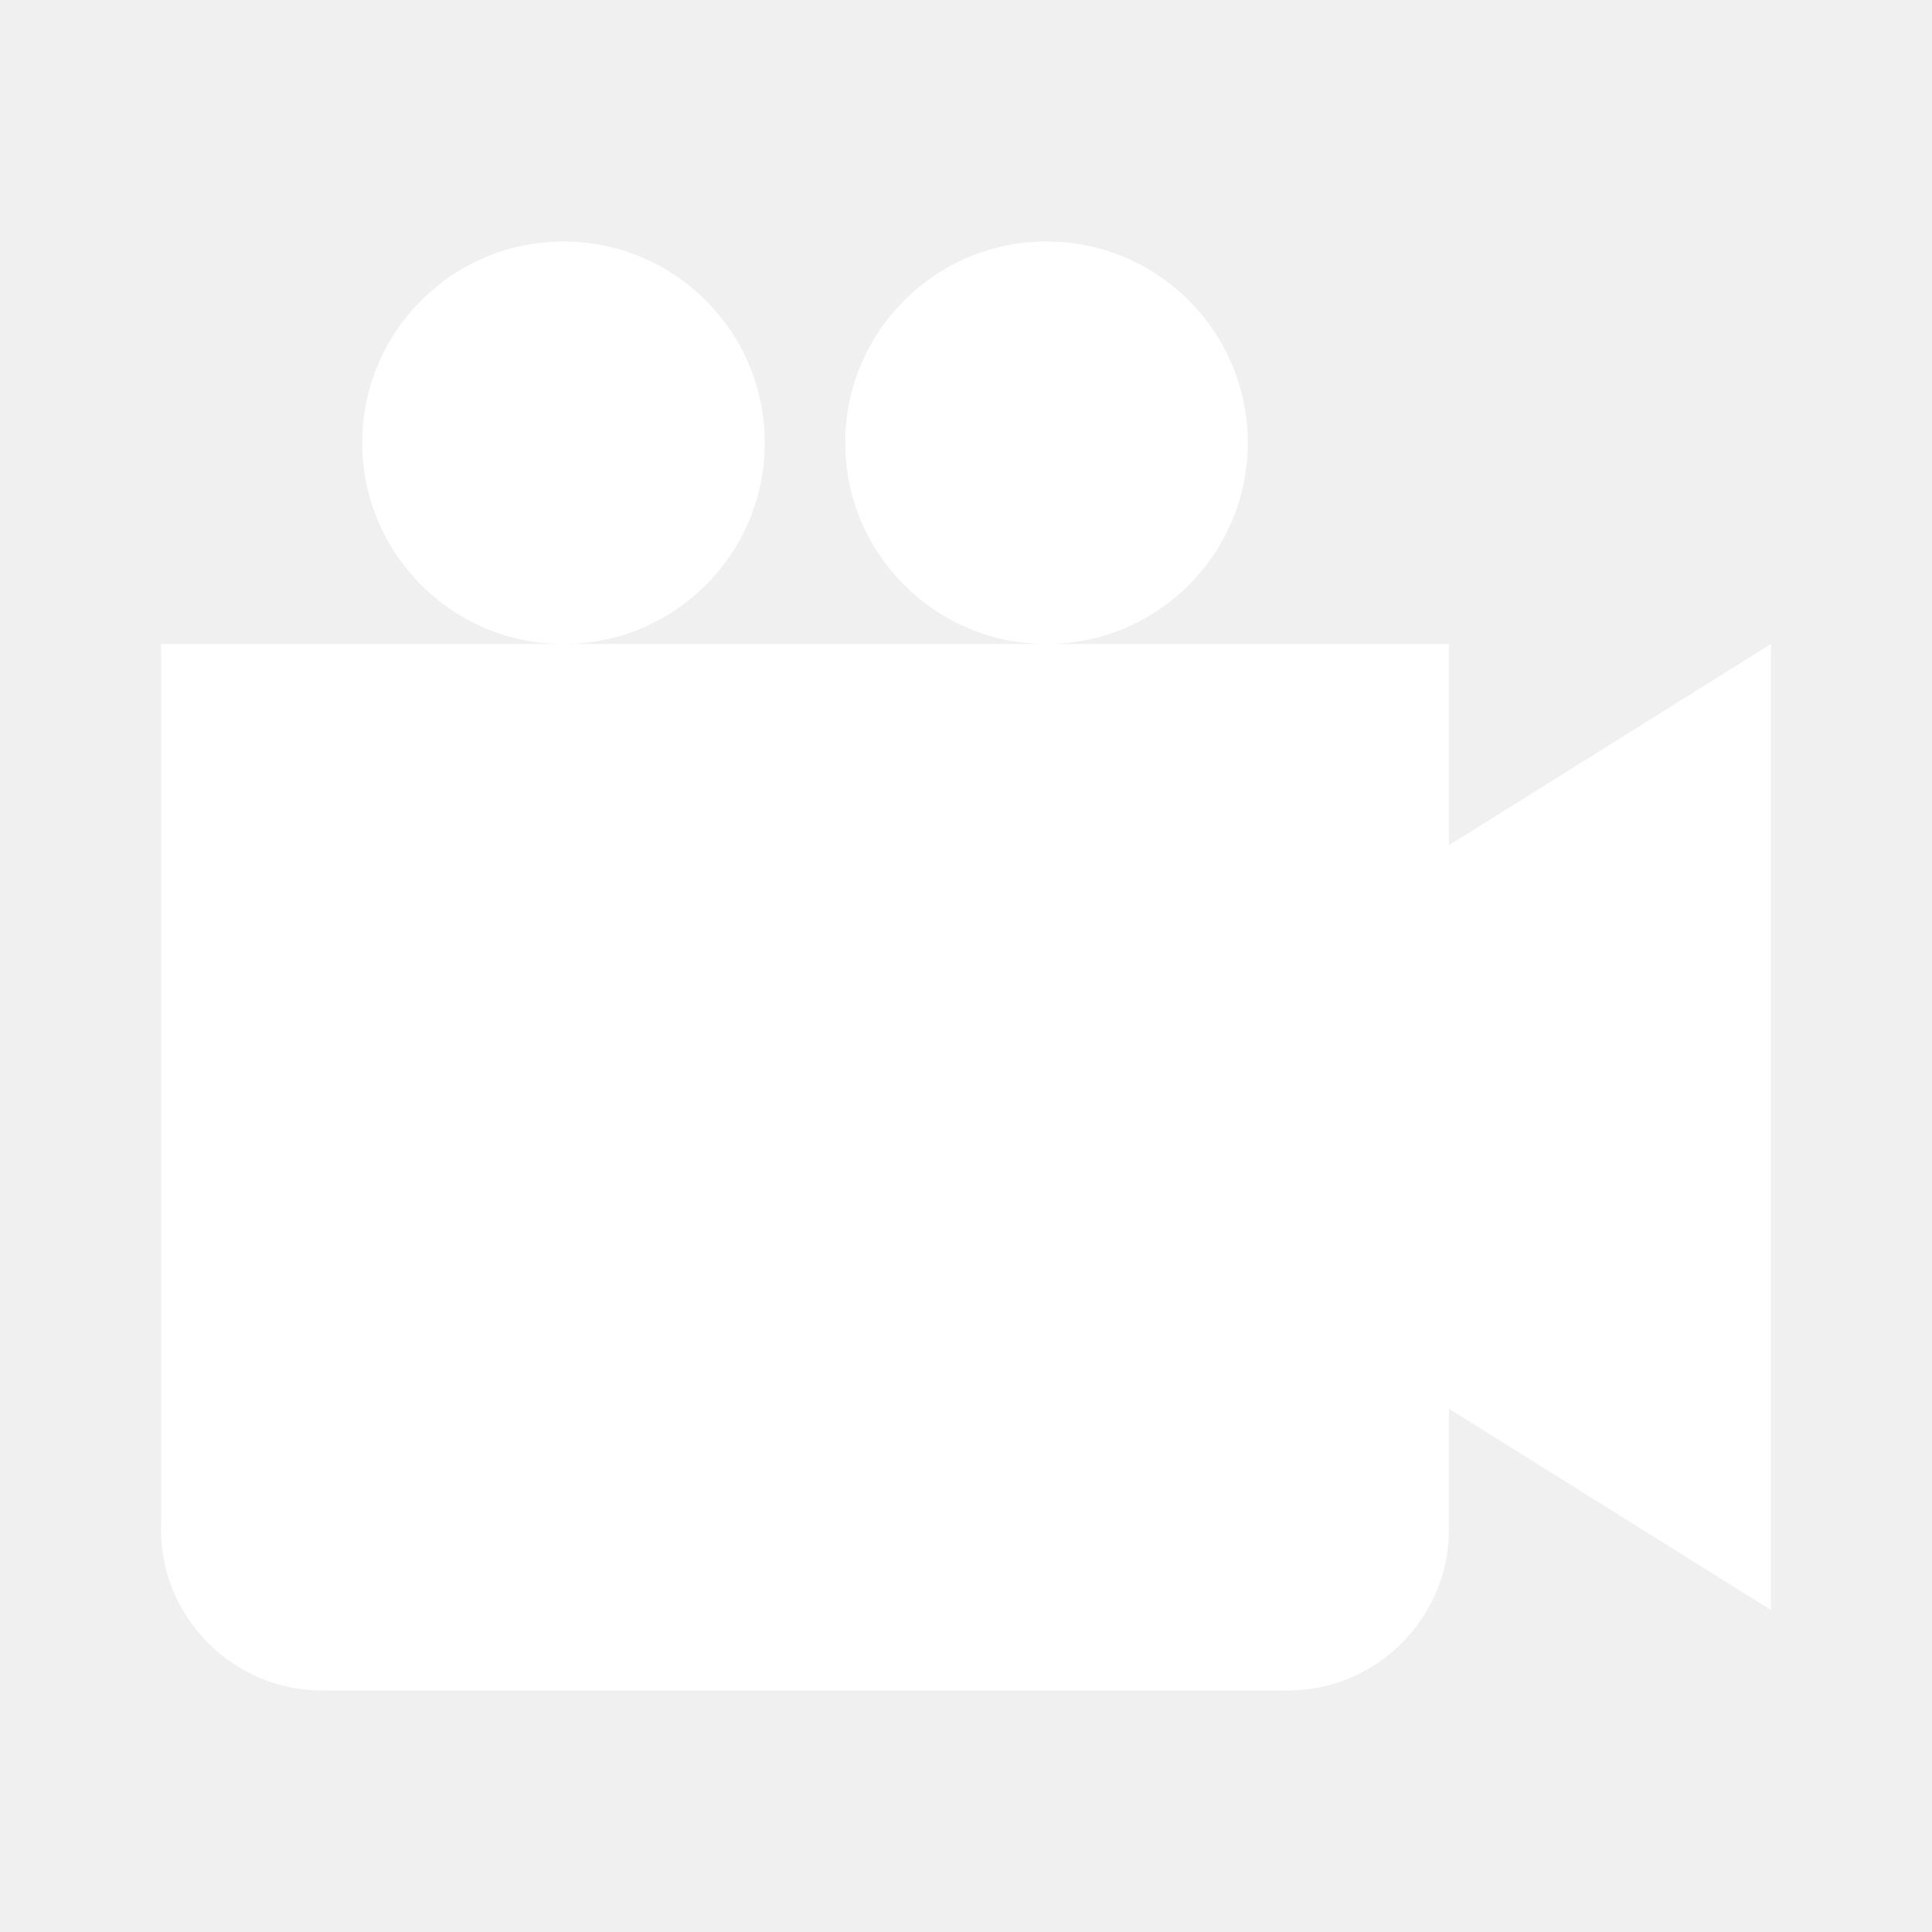
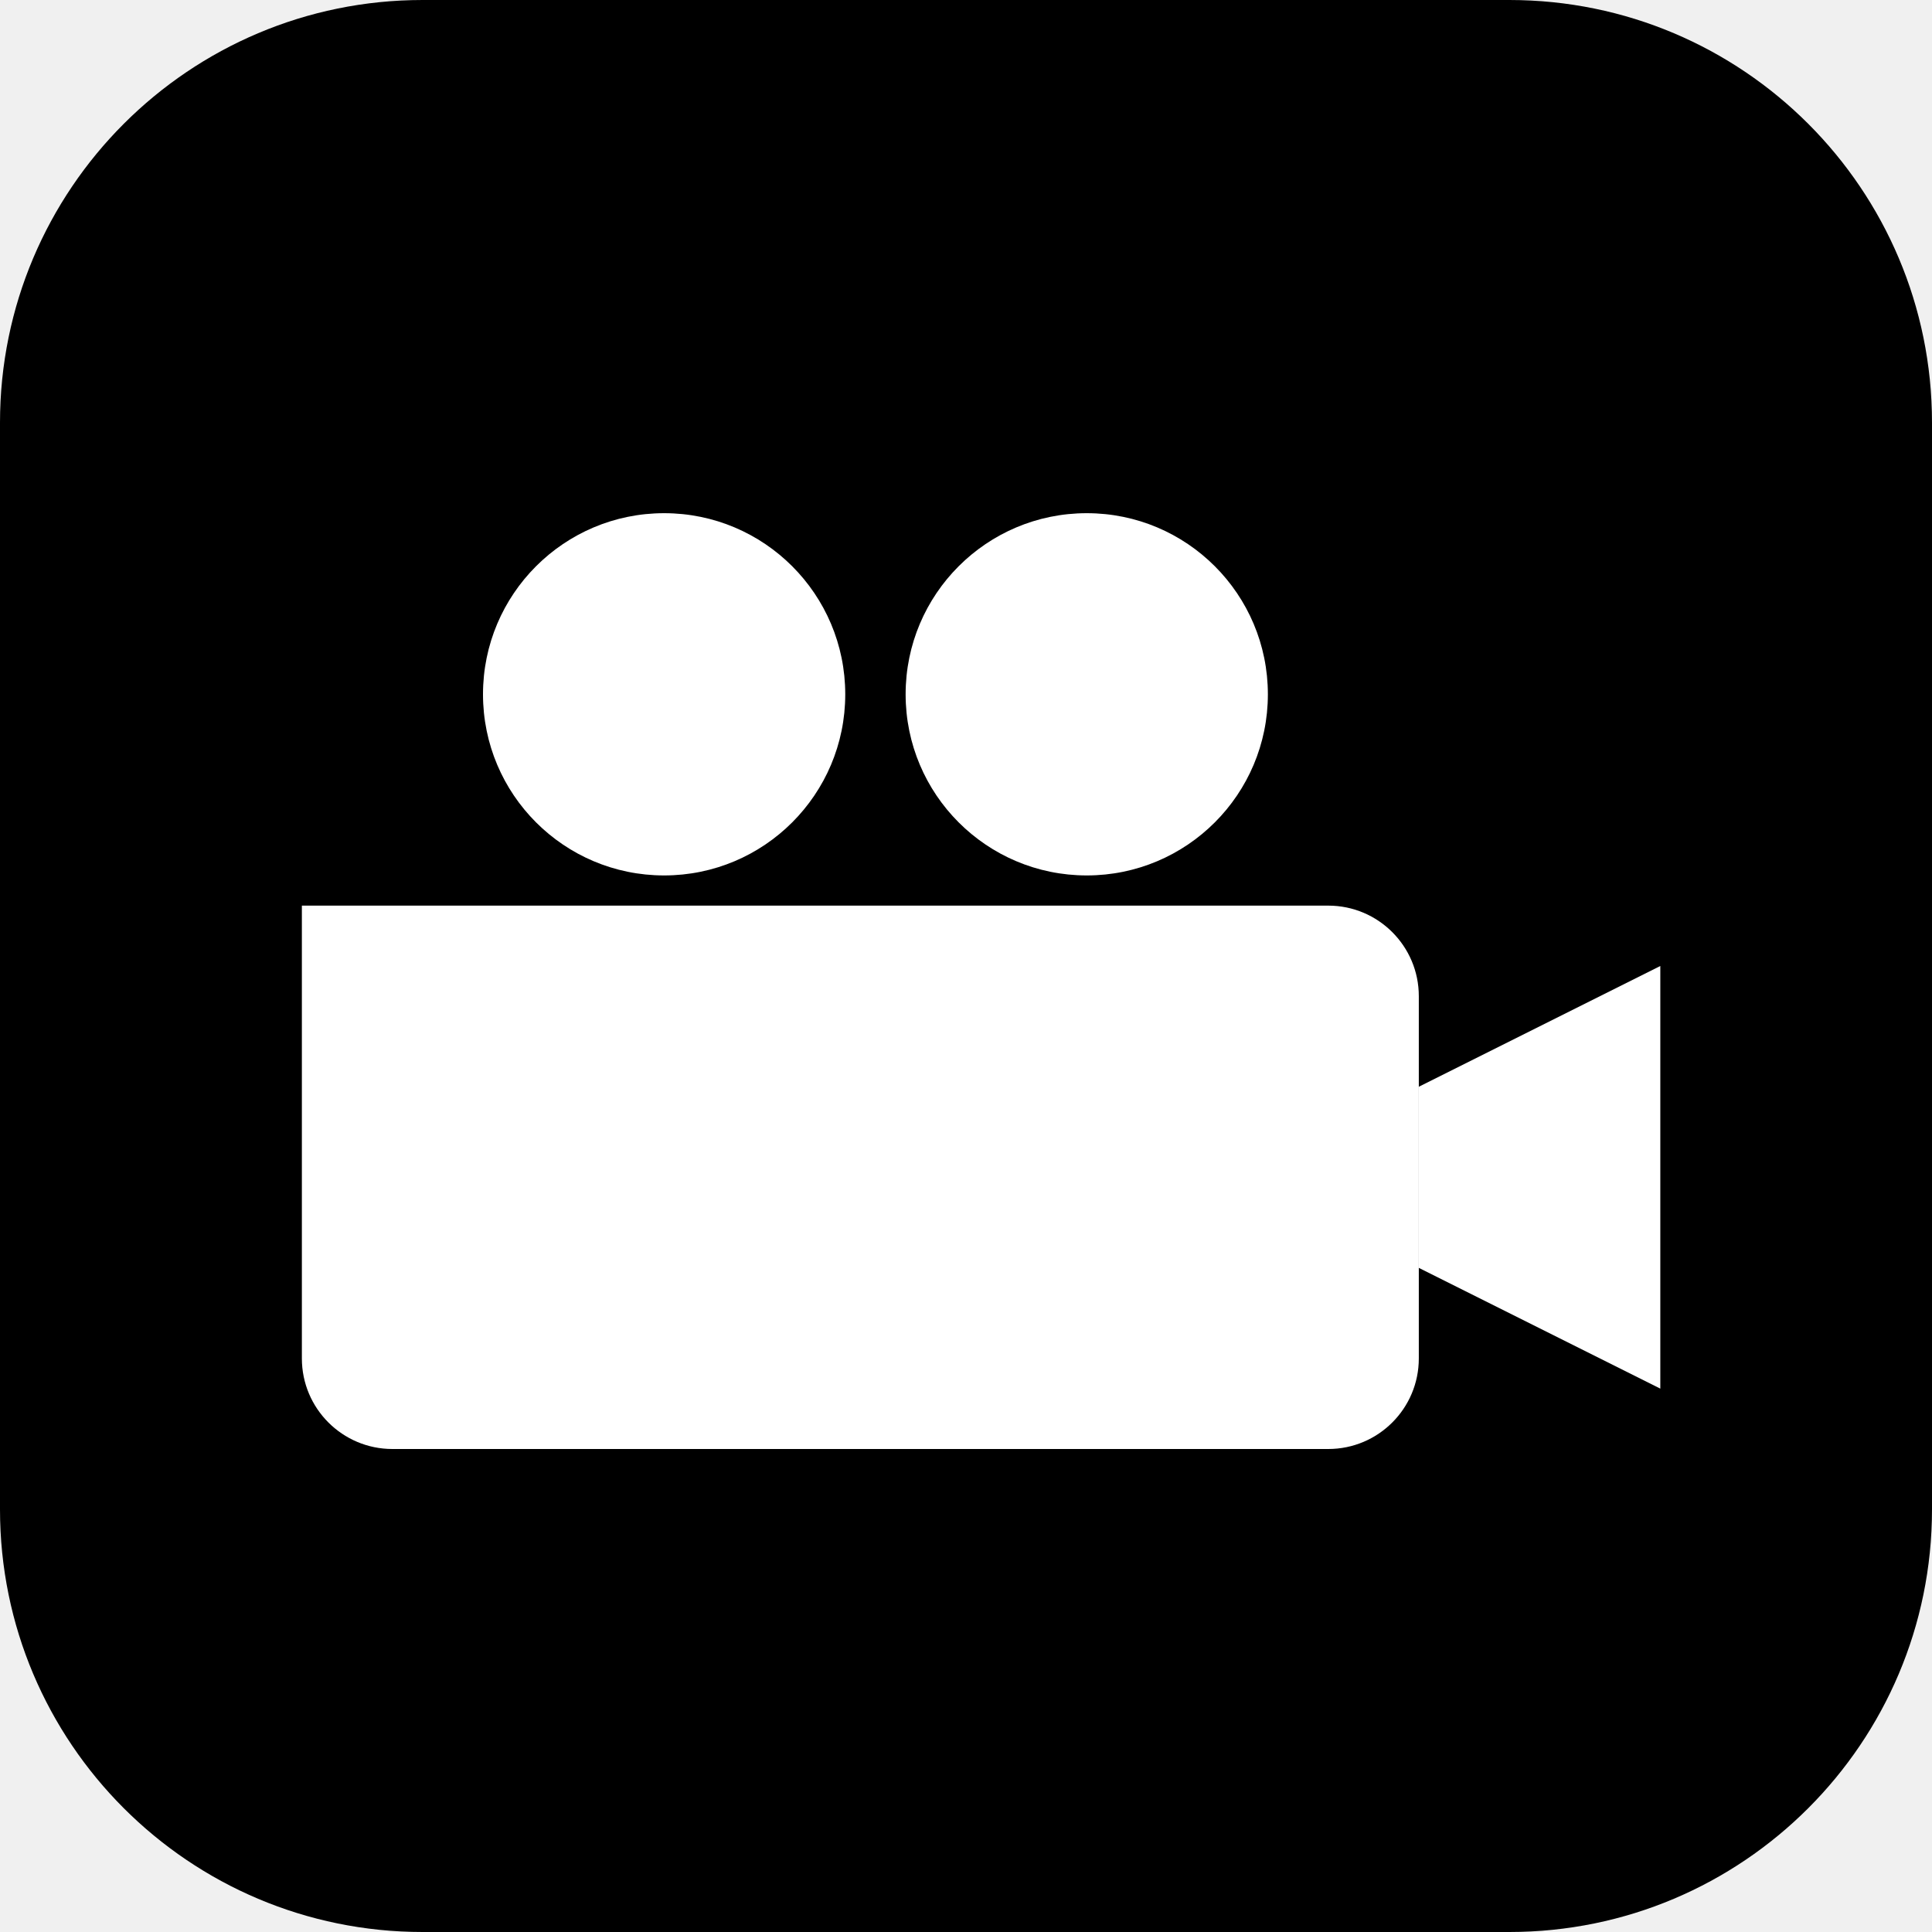
- <svg xmlns="http://www.w3.org/2000/svg" viewBox="0 0 24 24" fill="#ffffff">
-   <path d="M7 3a2.5 2.5 0 1 0 0 5 2.5 2.5 0 0 0 0-5zM13 3a2.5 2.5 0 1 0 0 5 2.5 2.5 0 0 0 0-5zM2 8h16v11c0 1.1-.9 2-2 2H4c-1.1 0-2-.9-2-2V8zm16 2.5v7l4 2.5v-12l-4 2.5z" />
+ <svg xmlns="http://www.w3.org/2000/svg" viewBox="0 0 32 32">
+   <rect width="32" height="32" rx="7" fill="#000000" />
+   <g fill="#ffffff">
+     <circle cx="11" cy="11.5" r="3" />
+     <circle cx="18" cy="11.5" r="3" />
+     <path d="M5 15h17a1.5 1.5 0 0 1 1.5 1.5v6A1.5 1.5 0 0 1 22 24H6.5A1.5 1.5 0 0 1 5 22.5z" />
+     <path d="M23.5 18l4-2v7l-4-2z" />
+   </g>
</svg>
